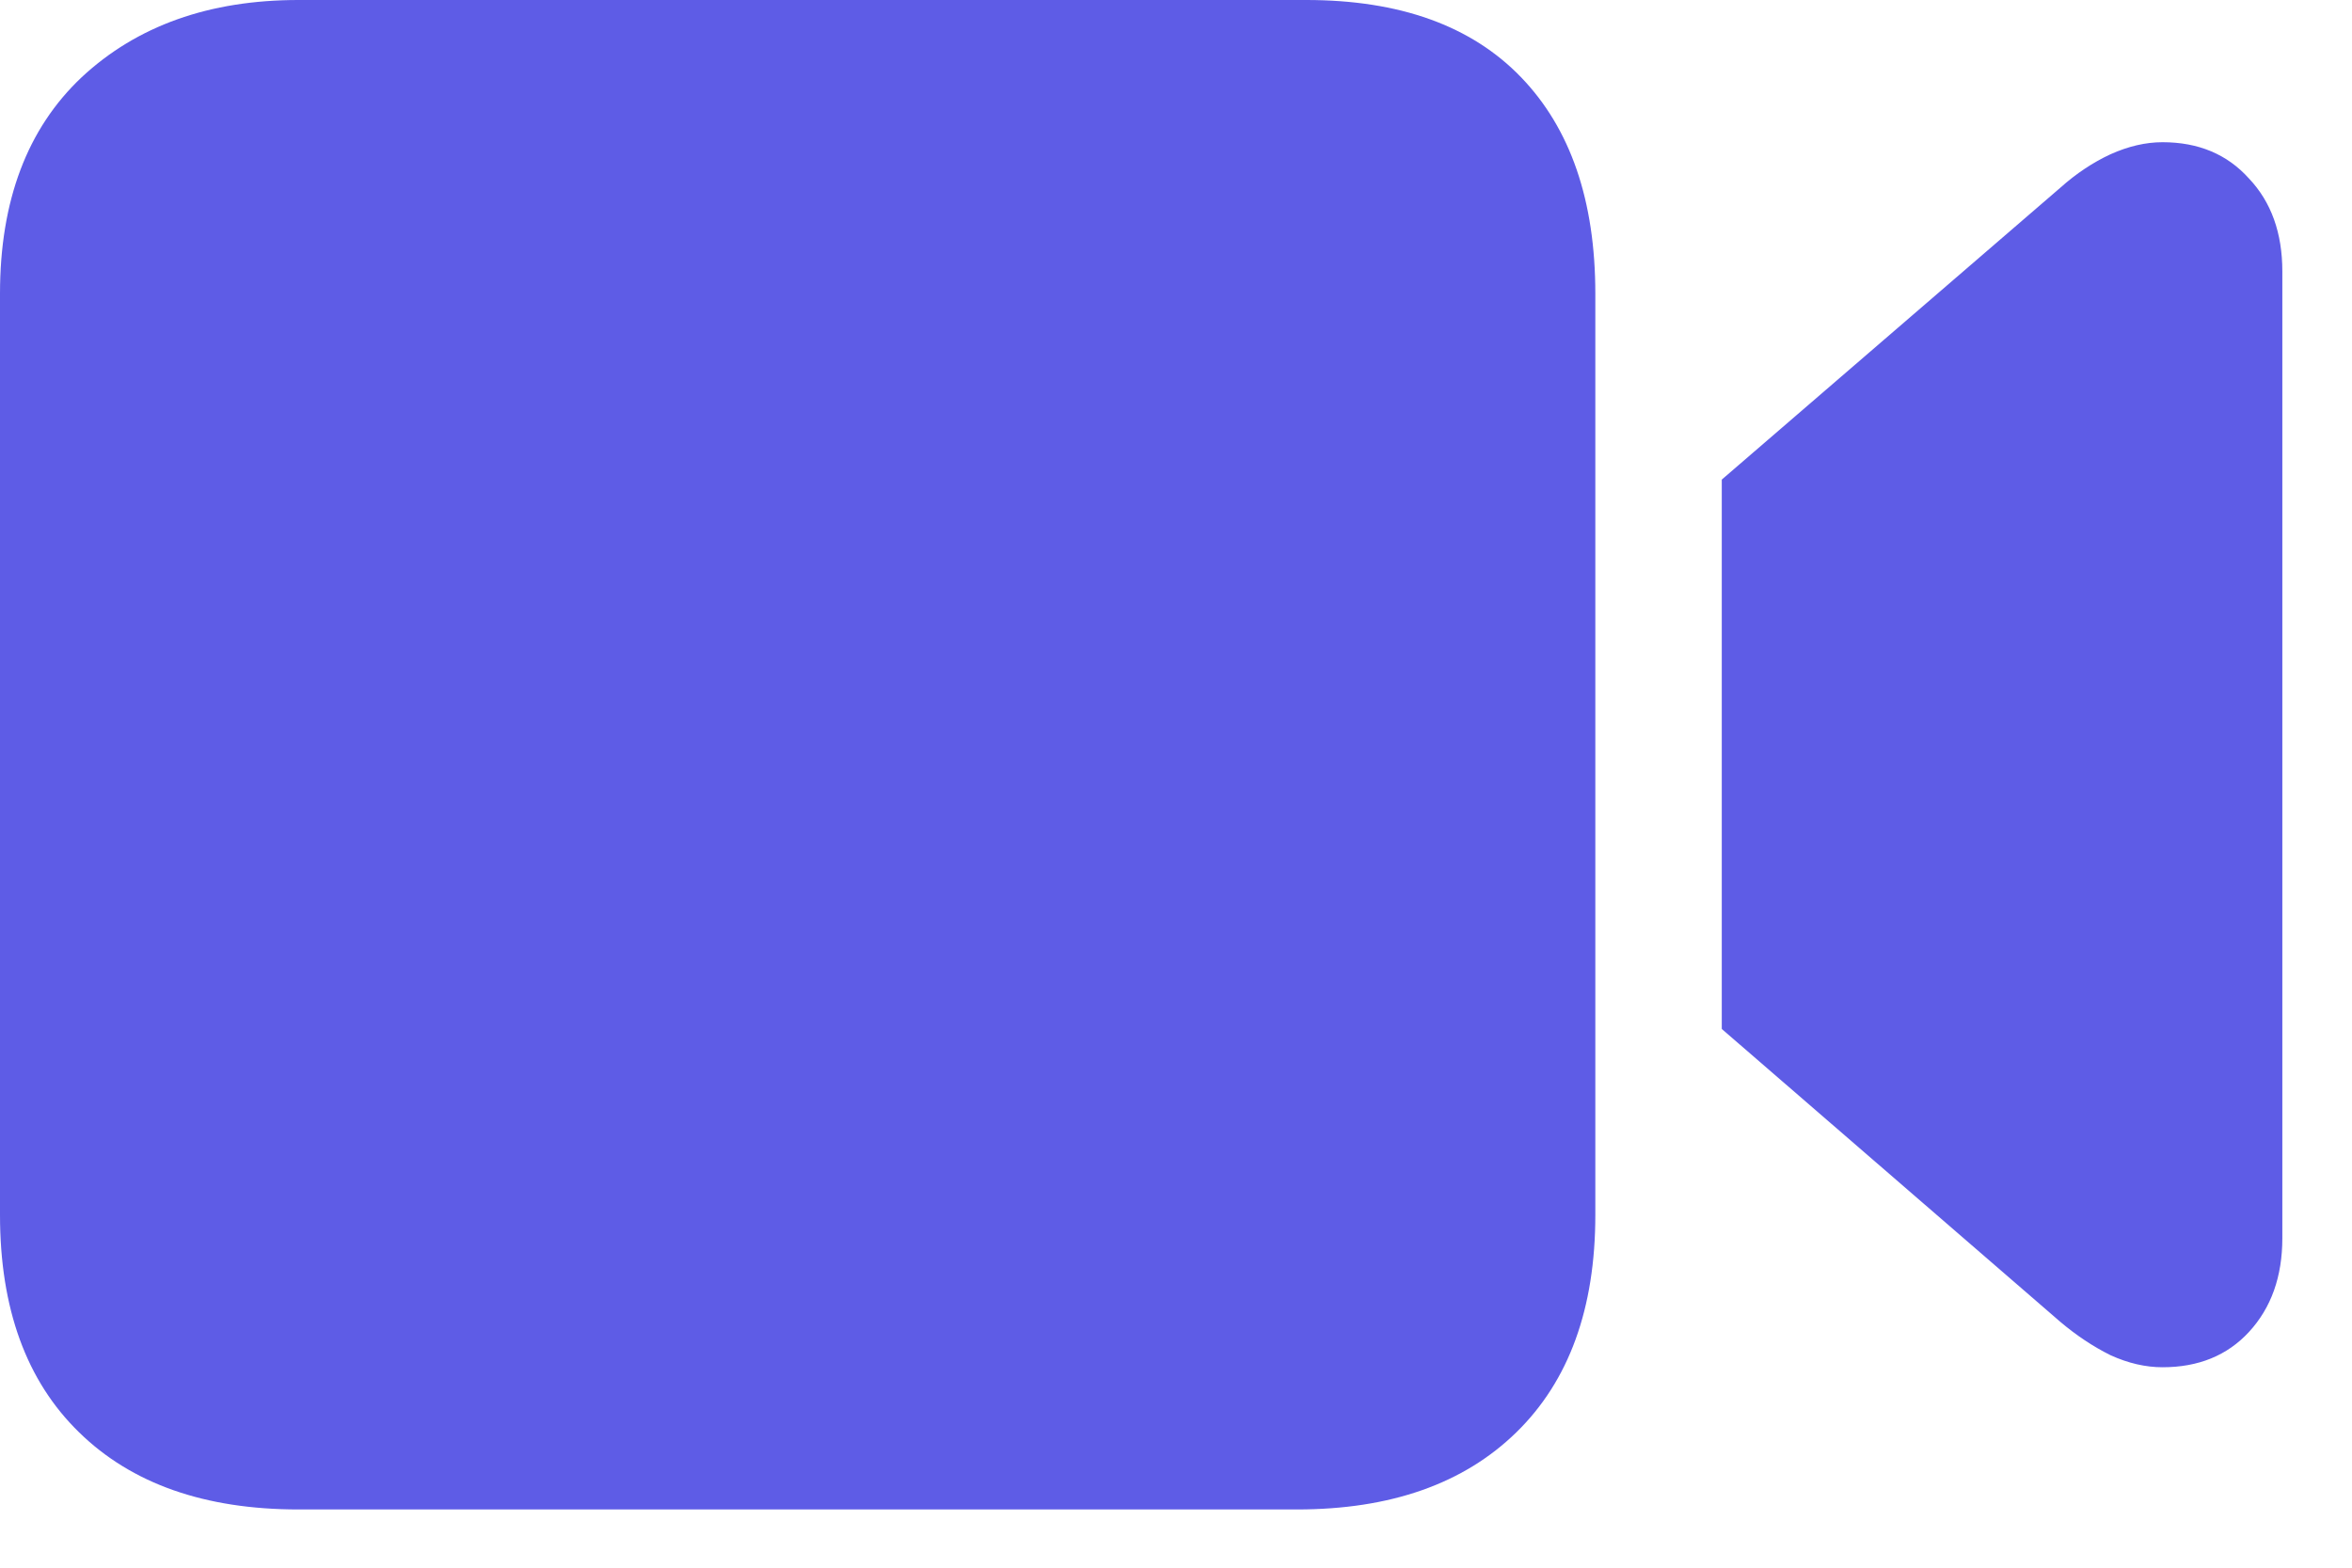
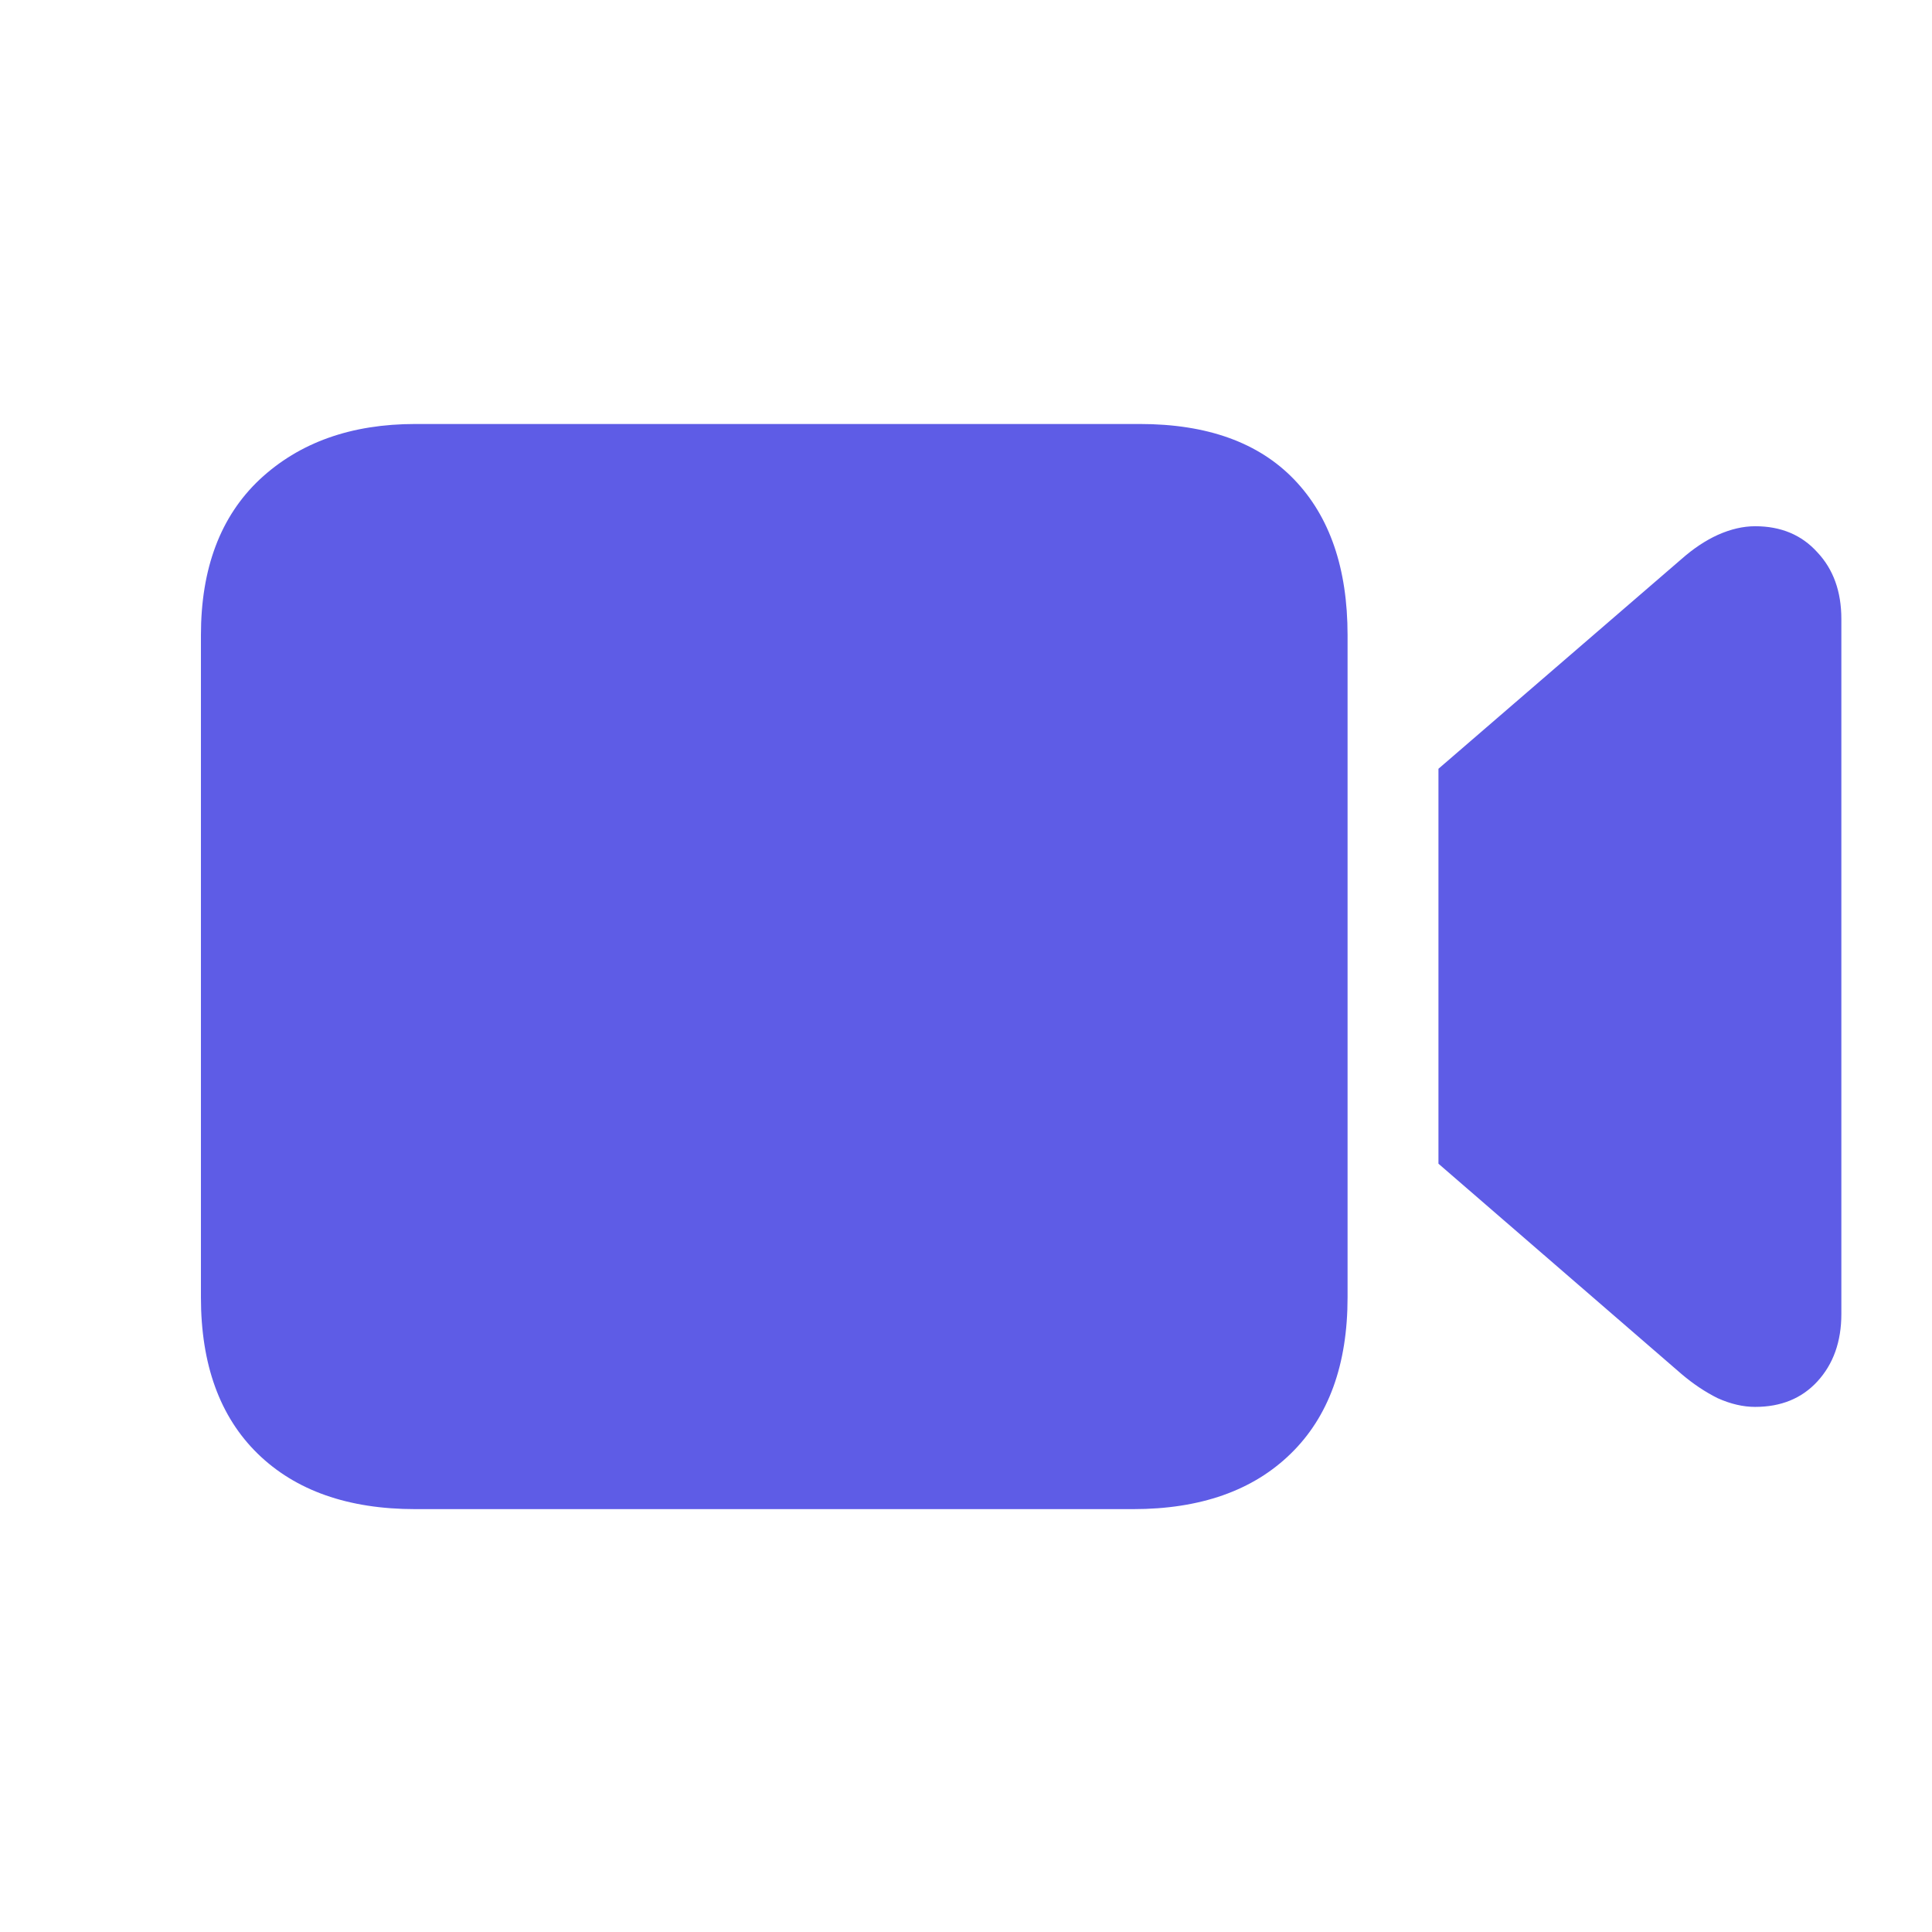
- <svg xmlns="http://www.w3.org/2000/svg" width="21" height="14" viewBox="0 0 21 14" fill="none">
-   <path d="M2.665 13.48C1.829 13.48 1.176 13.251 0.706 12.791C0.235 12.332 0 11.685 0 10.849V2.623C0 1.793 0.243 1.148 0.73 0.689C1.223 0.23 1.868 0 2.665 0H11.663C12.498 0 13.137 0.23 13.58 0.689C14.023 1.148 14.244 1.793 14.244 2.623V10.849C14.244 11.685 14.009 12.332 13.539 12.791C13.068 13.251 12.415 13.48 11.58 13.48H2.665ZM15.373 9.189V4.283L18.395 1.677C18.538 1.549 18.688 1.45 18.843 1.378C19.003 1.306 19.158 1.27 19.308 1.27C19.629 1.27 19.886 1.378 20.08 1.594C20.279 1.804 20.378 2.081 20.378 2.424V11.057C20.378 11.4 20.279 11.679 20.08 11.895C19.886 12.105 19.629 12.21 19.308 12.21C19.158 12.21 19.003 12.175 18.843 12.102C18.688 12.025 18.538 11.925 18.395 11.804L15.373 9.189Z" fill="#5E5CE6" />
+ <svg xmlns="http://www.w3.org/2000/svg" width="24" height="24" viewBox="0 0 24 24" fill="none">
+   <path d="M5.16 18.747C4.325 18.747 3.672 18.517 3.201 18.058C2.731 17.599 2.496 16.951 2.496 16.116V7.89C2.496 7.06 2.739 6.415 3.226 5.956C3.719 5.496 4.363 5.267 5.16 5.267H14.158C14.994 5.267 15.633 5.496 16.076 5.956C16.518 6.415 16.74 7.06 16.74 7.89V16.116C16.74 16.951 16.505 17.599 16.034 18.058C15.564 18.517 14.911 18.747 14.075 18.747H5.16ZM17.869 14.456V9.55L20.89 6.943C21.034 6.816 21.183 6.716 21.338 6.645C21.499 6.573 21.654 6.537 21.803 6.537C22.124 6.537 22.381 6.645 22.575 6.86C22.774 7.071 22.874 7.347 22.874 7.69V16.323C22.874 16.666 22.774 16.946 22.575 17.162C22.381 17.372 22.124 17.477 21.803 17.477C21.654 17.477 21.499 17.441 21.338 17.369C21.183 17.292 21.034 17.192 20.89 17.07L17.869 14.456Z" fill="#5E5CE6" />
</svg>
